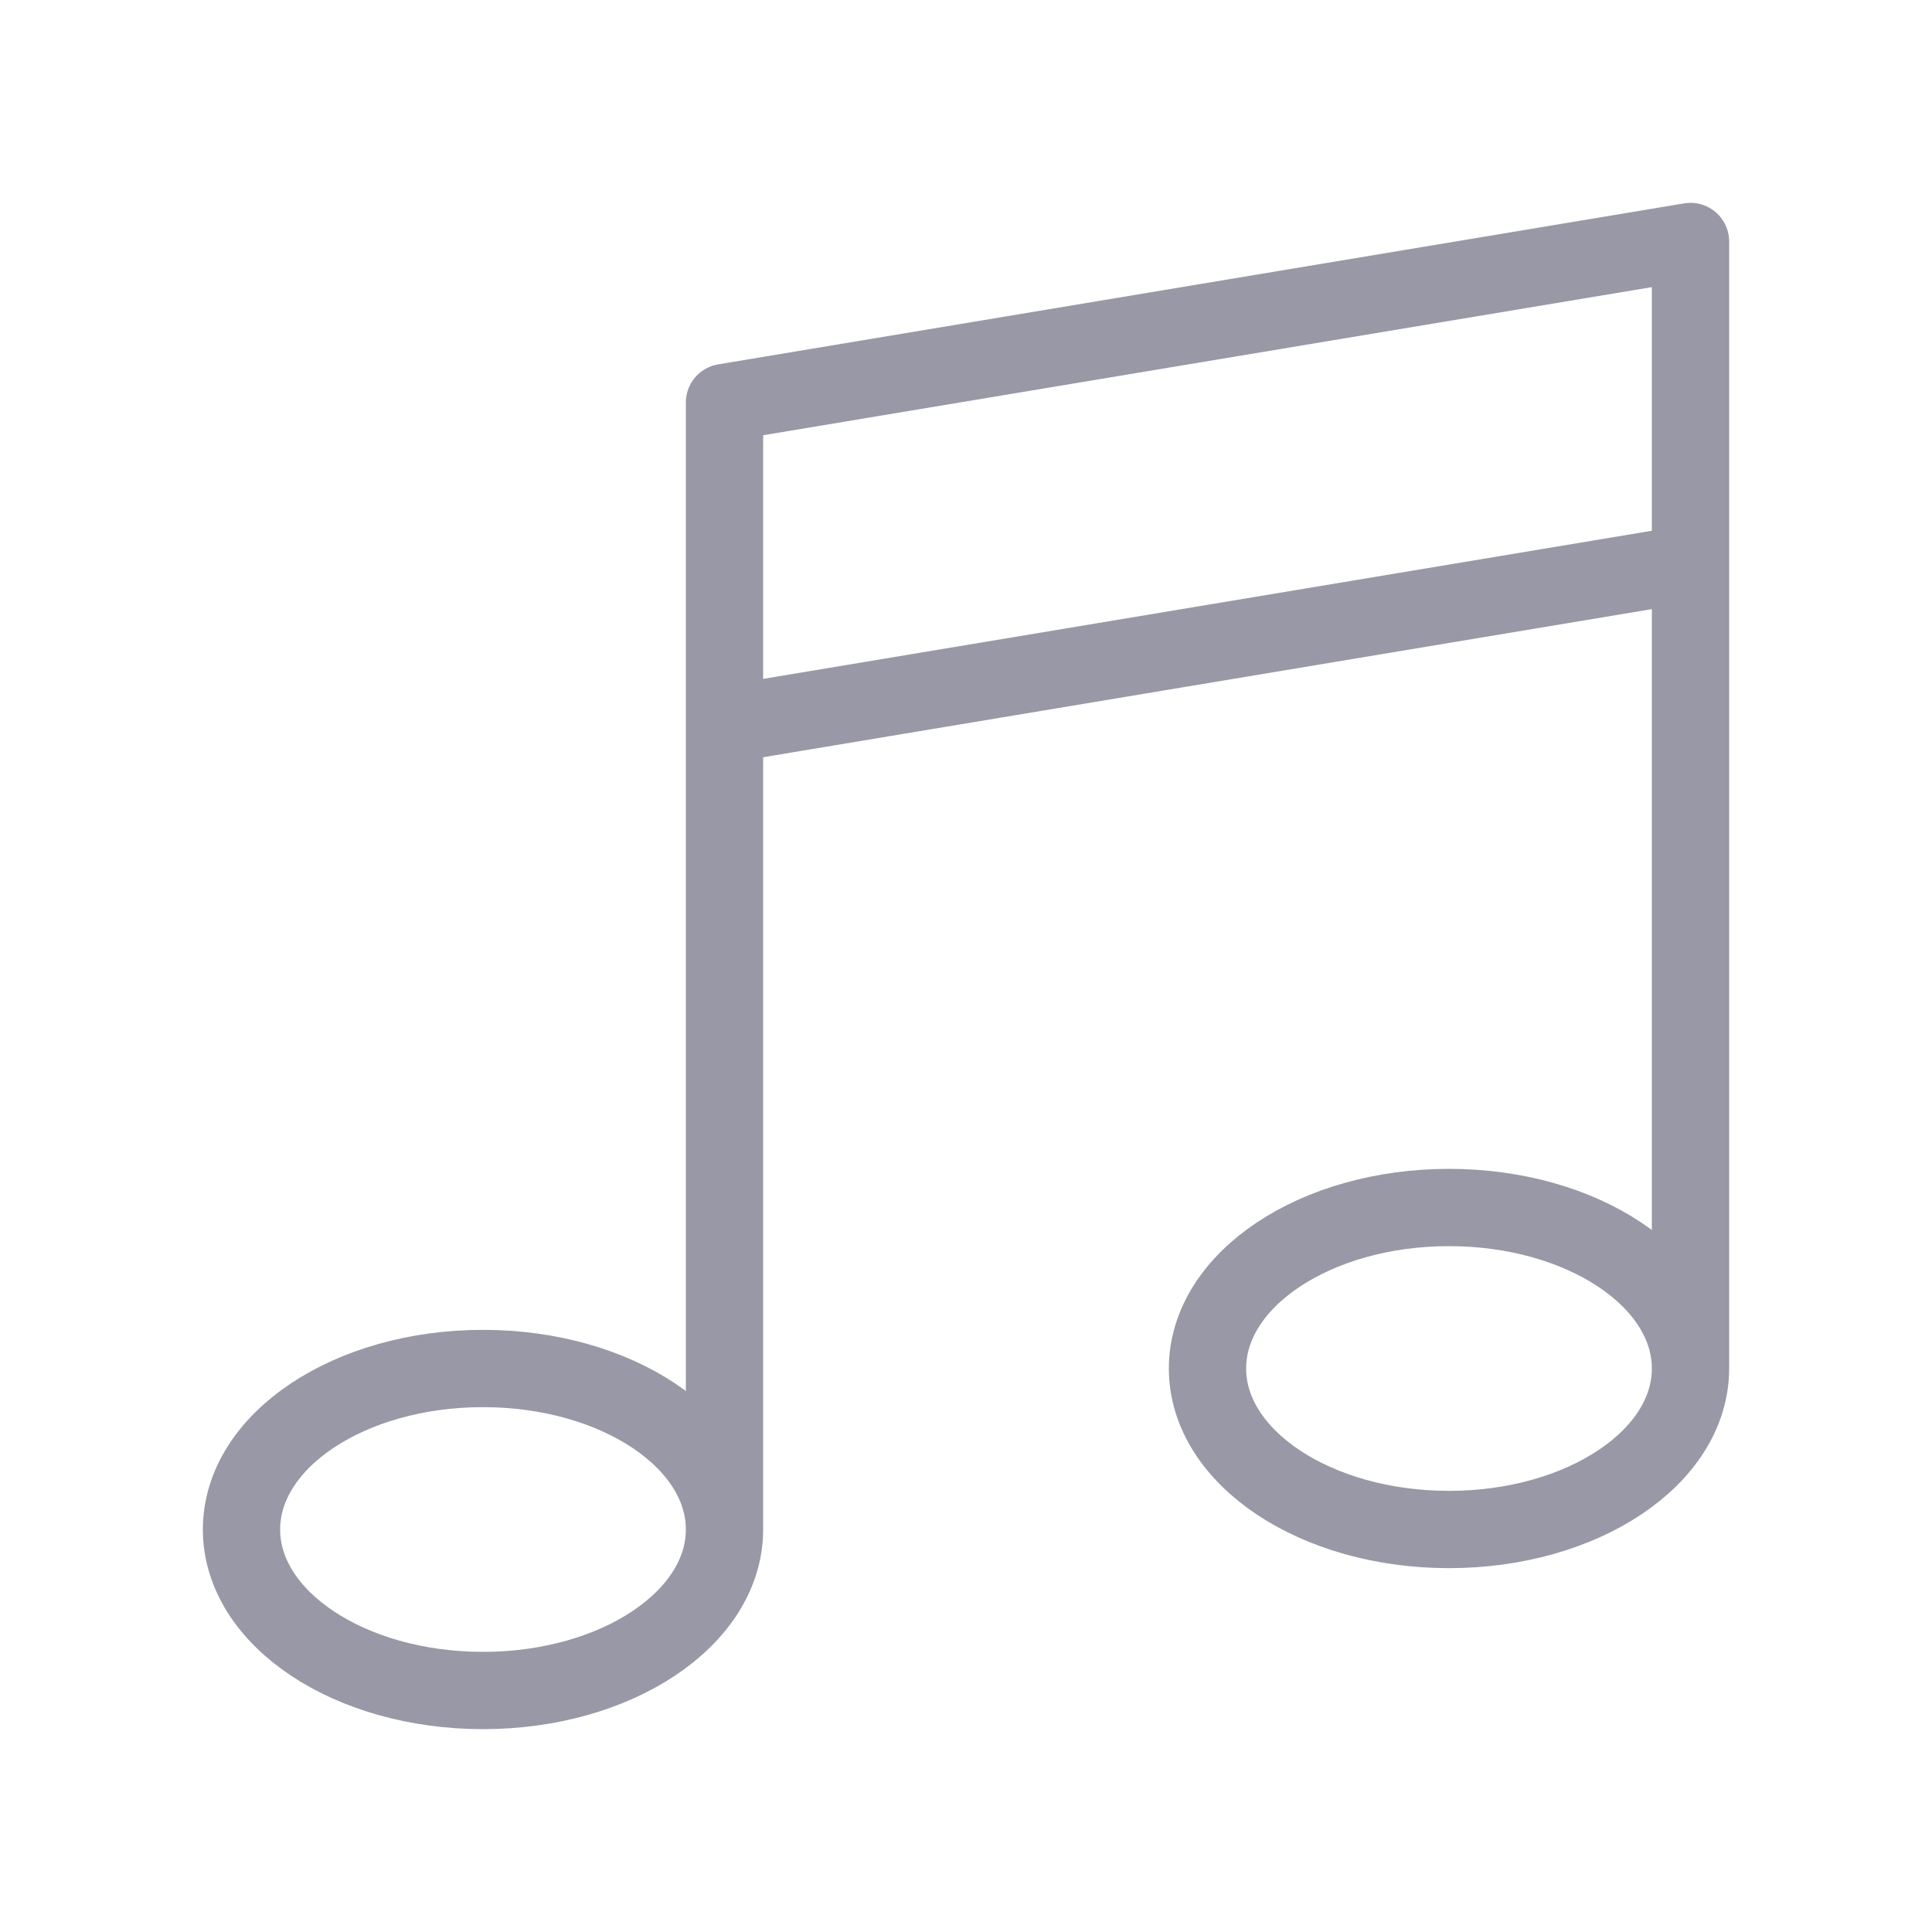
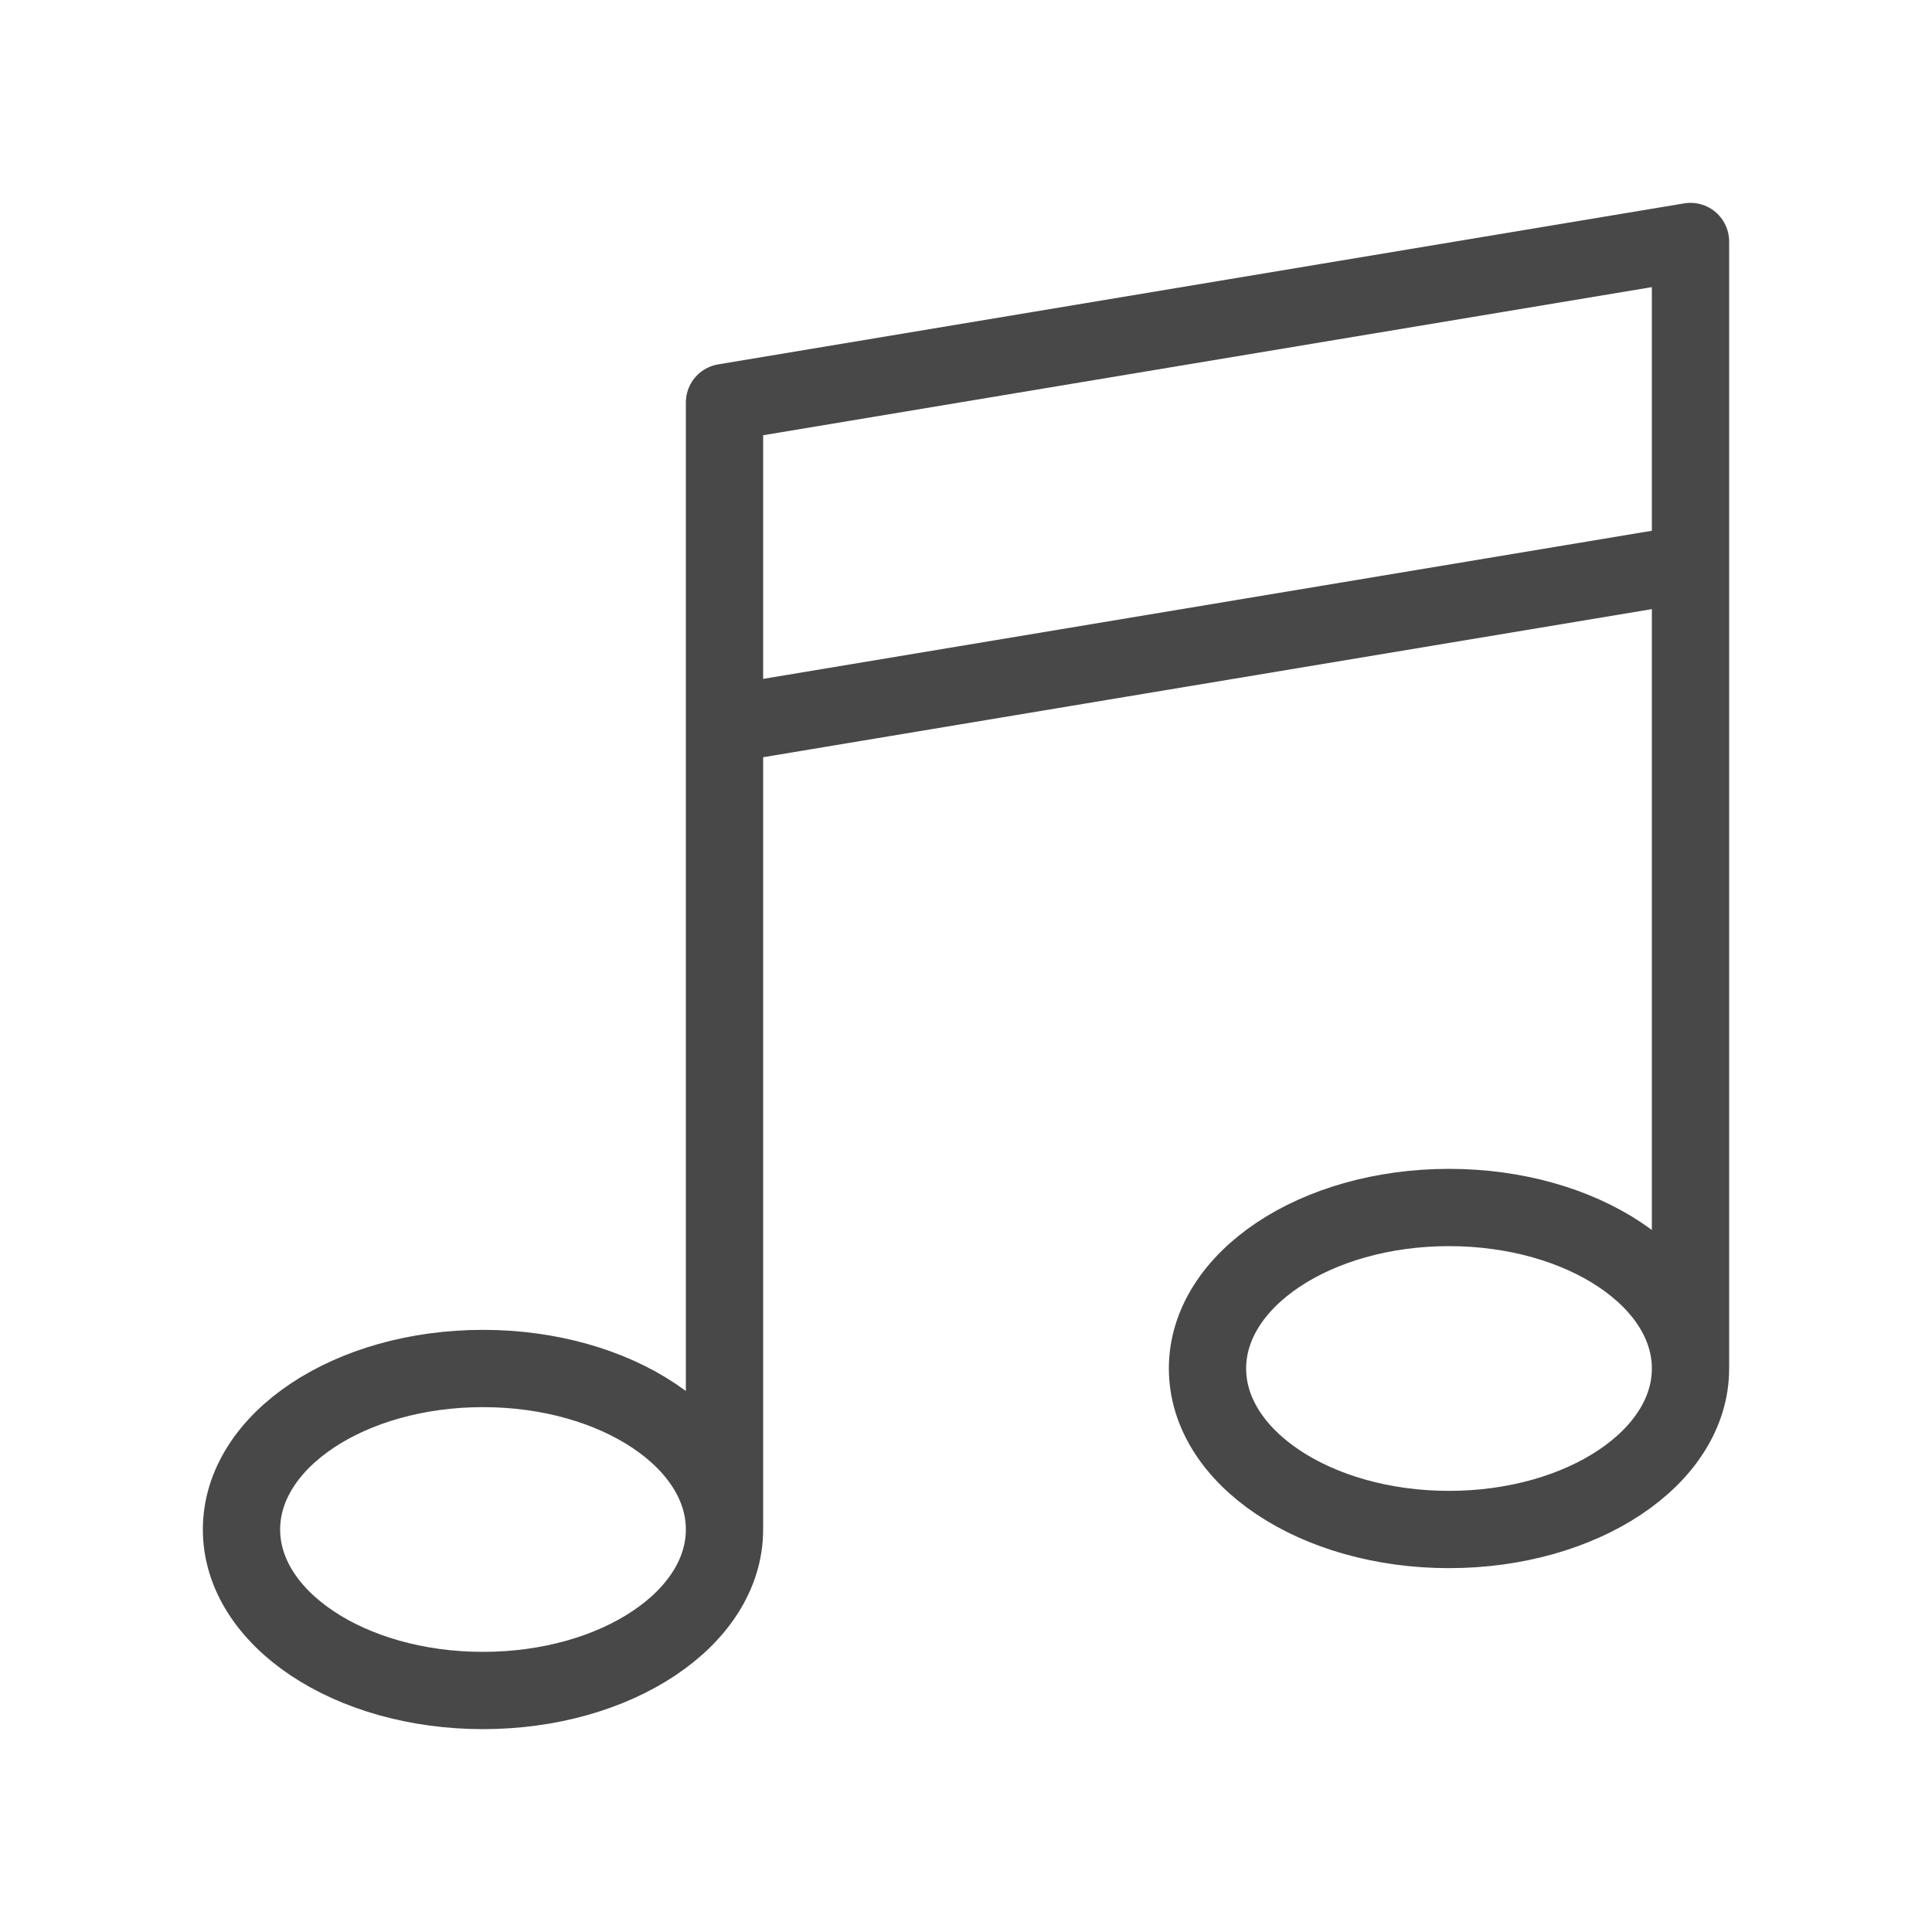
<svg xmlns="http://www.w3.org/2000/svg" width="800px" height="800px" viewBox="0 0 24 24" fill="none">
  <g id="SVGRepo_bgCarrier" stroke-width="0" />
  <g id="SVGRepo_tracerCarrier" stroke-linecap="round" stroke-linejoin="round" />
  <g id="SVGRepo_iconCarrier">
-     <path d="M9 19C9 20.105 7.657 21 6 21C4.343 21 3 20.105 3 19C3 17.895 4.343 17 6 17C7.657 17 9 17.895 9 19ZM9 19V5L21 3V17M21 17C21 18.105 19.657 19 18 19C16.343 19 15 18.105 15 17C15 15.895 16.343 15 18 15C19.657 15 21 15.895 21 17ZM9 9L21 7" stroke="#9898A6" stroke-width="0.96" stroke-linecap="round" stroke-linejoin="round" />
+     <path d="M9 19C9 20.105 7.657 21 6 21C4.343 21 3 20.105 3 19C3 17.895 4.343 17 6 17C7.657 17 9 17.895 9 19ZM9 19V5L21 3V17M21 17C21 18.105 19.657 19 18 19C16.343 19 15 18.105 15 17C15 15.895 16.343 15 18 15C19.657 15 21 15.895 21 17ZM9 9L21 7" stroke="#484848" stroke-width="0.96" stroke-linecap="round" stroke-linejoin="round" />
  </g>
</svg>
